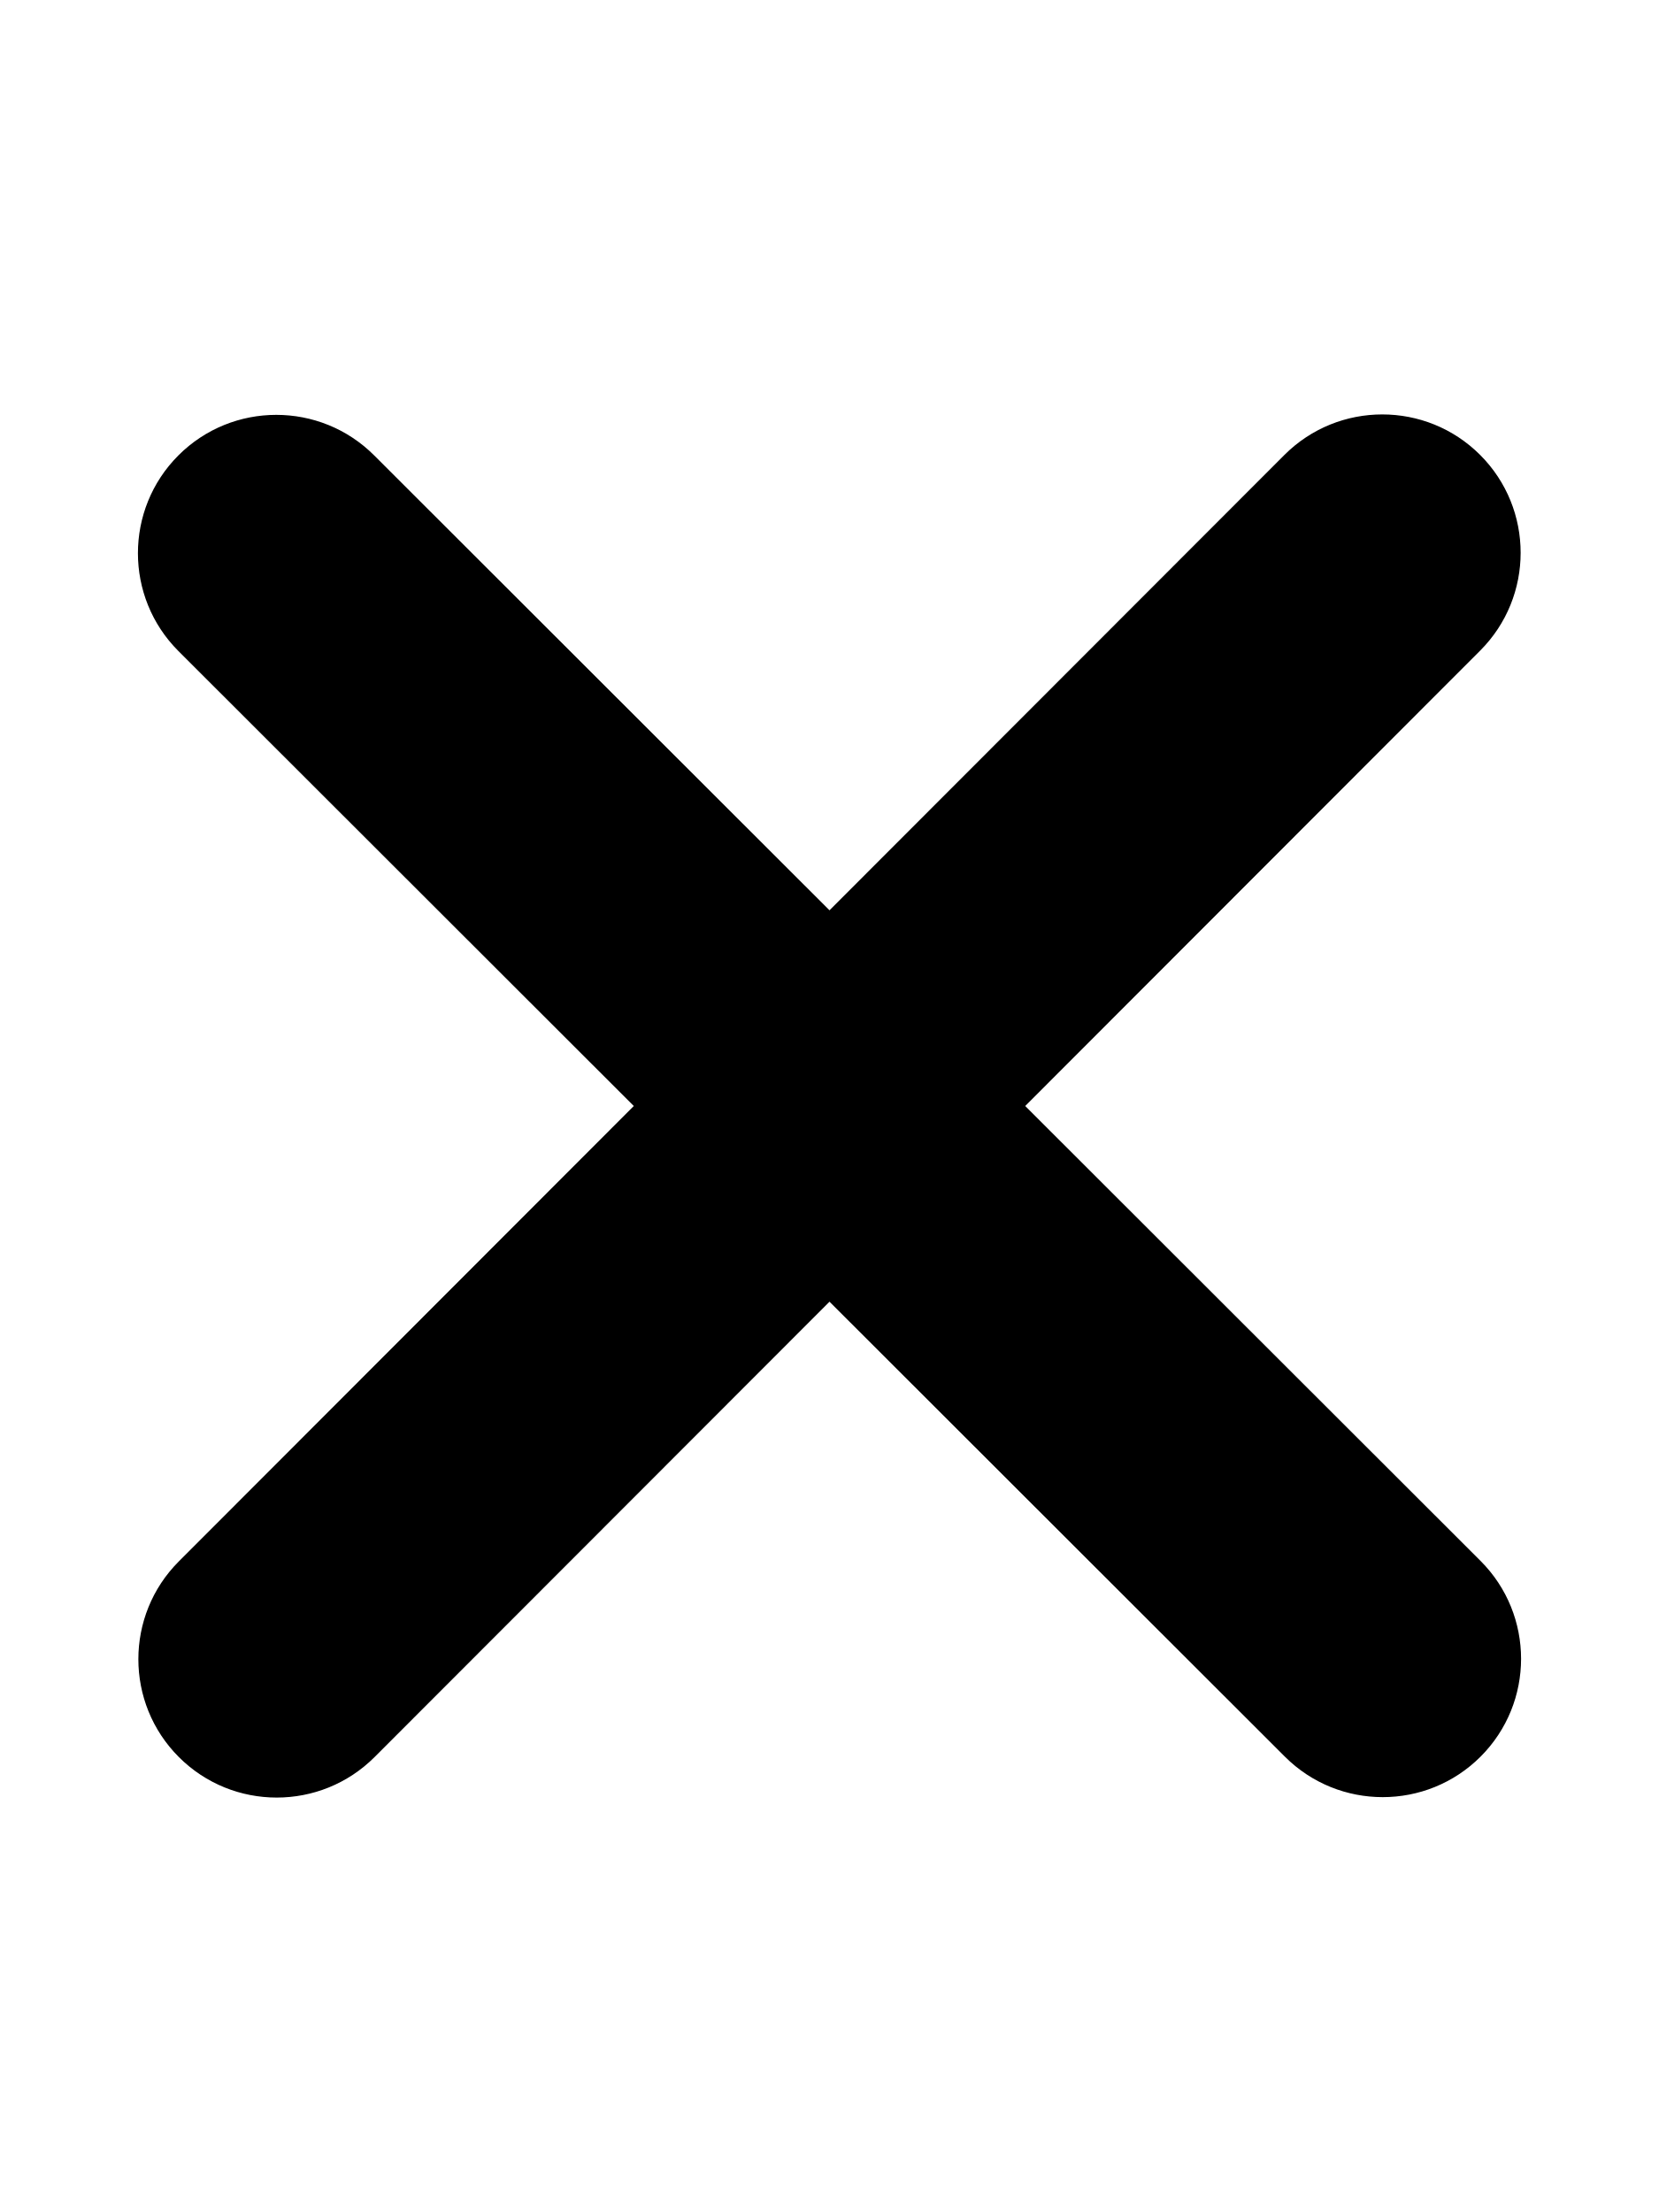
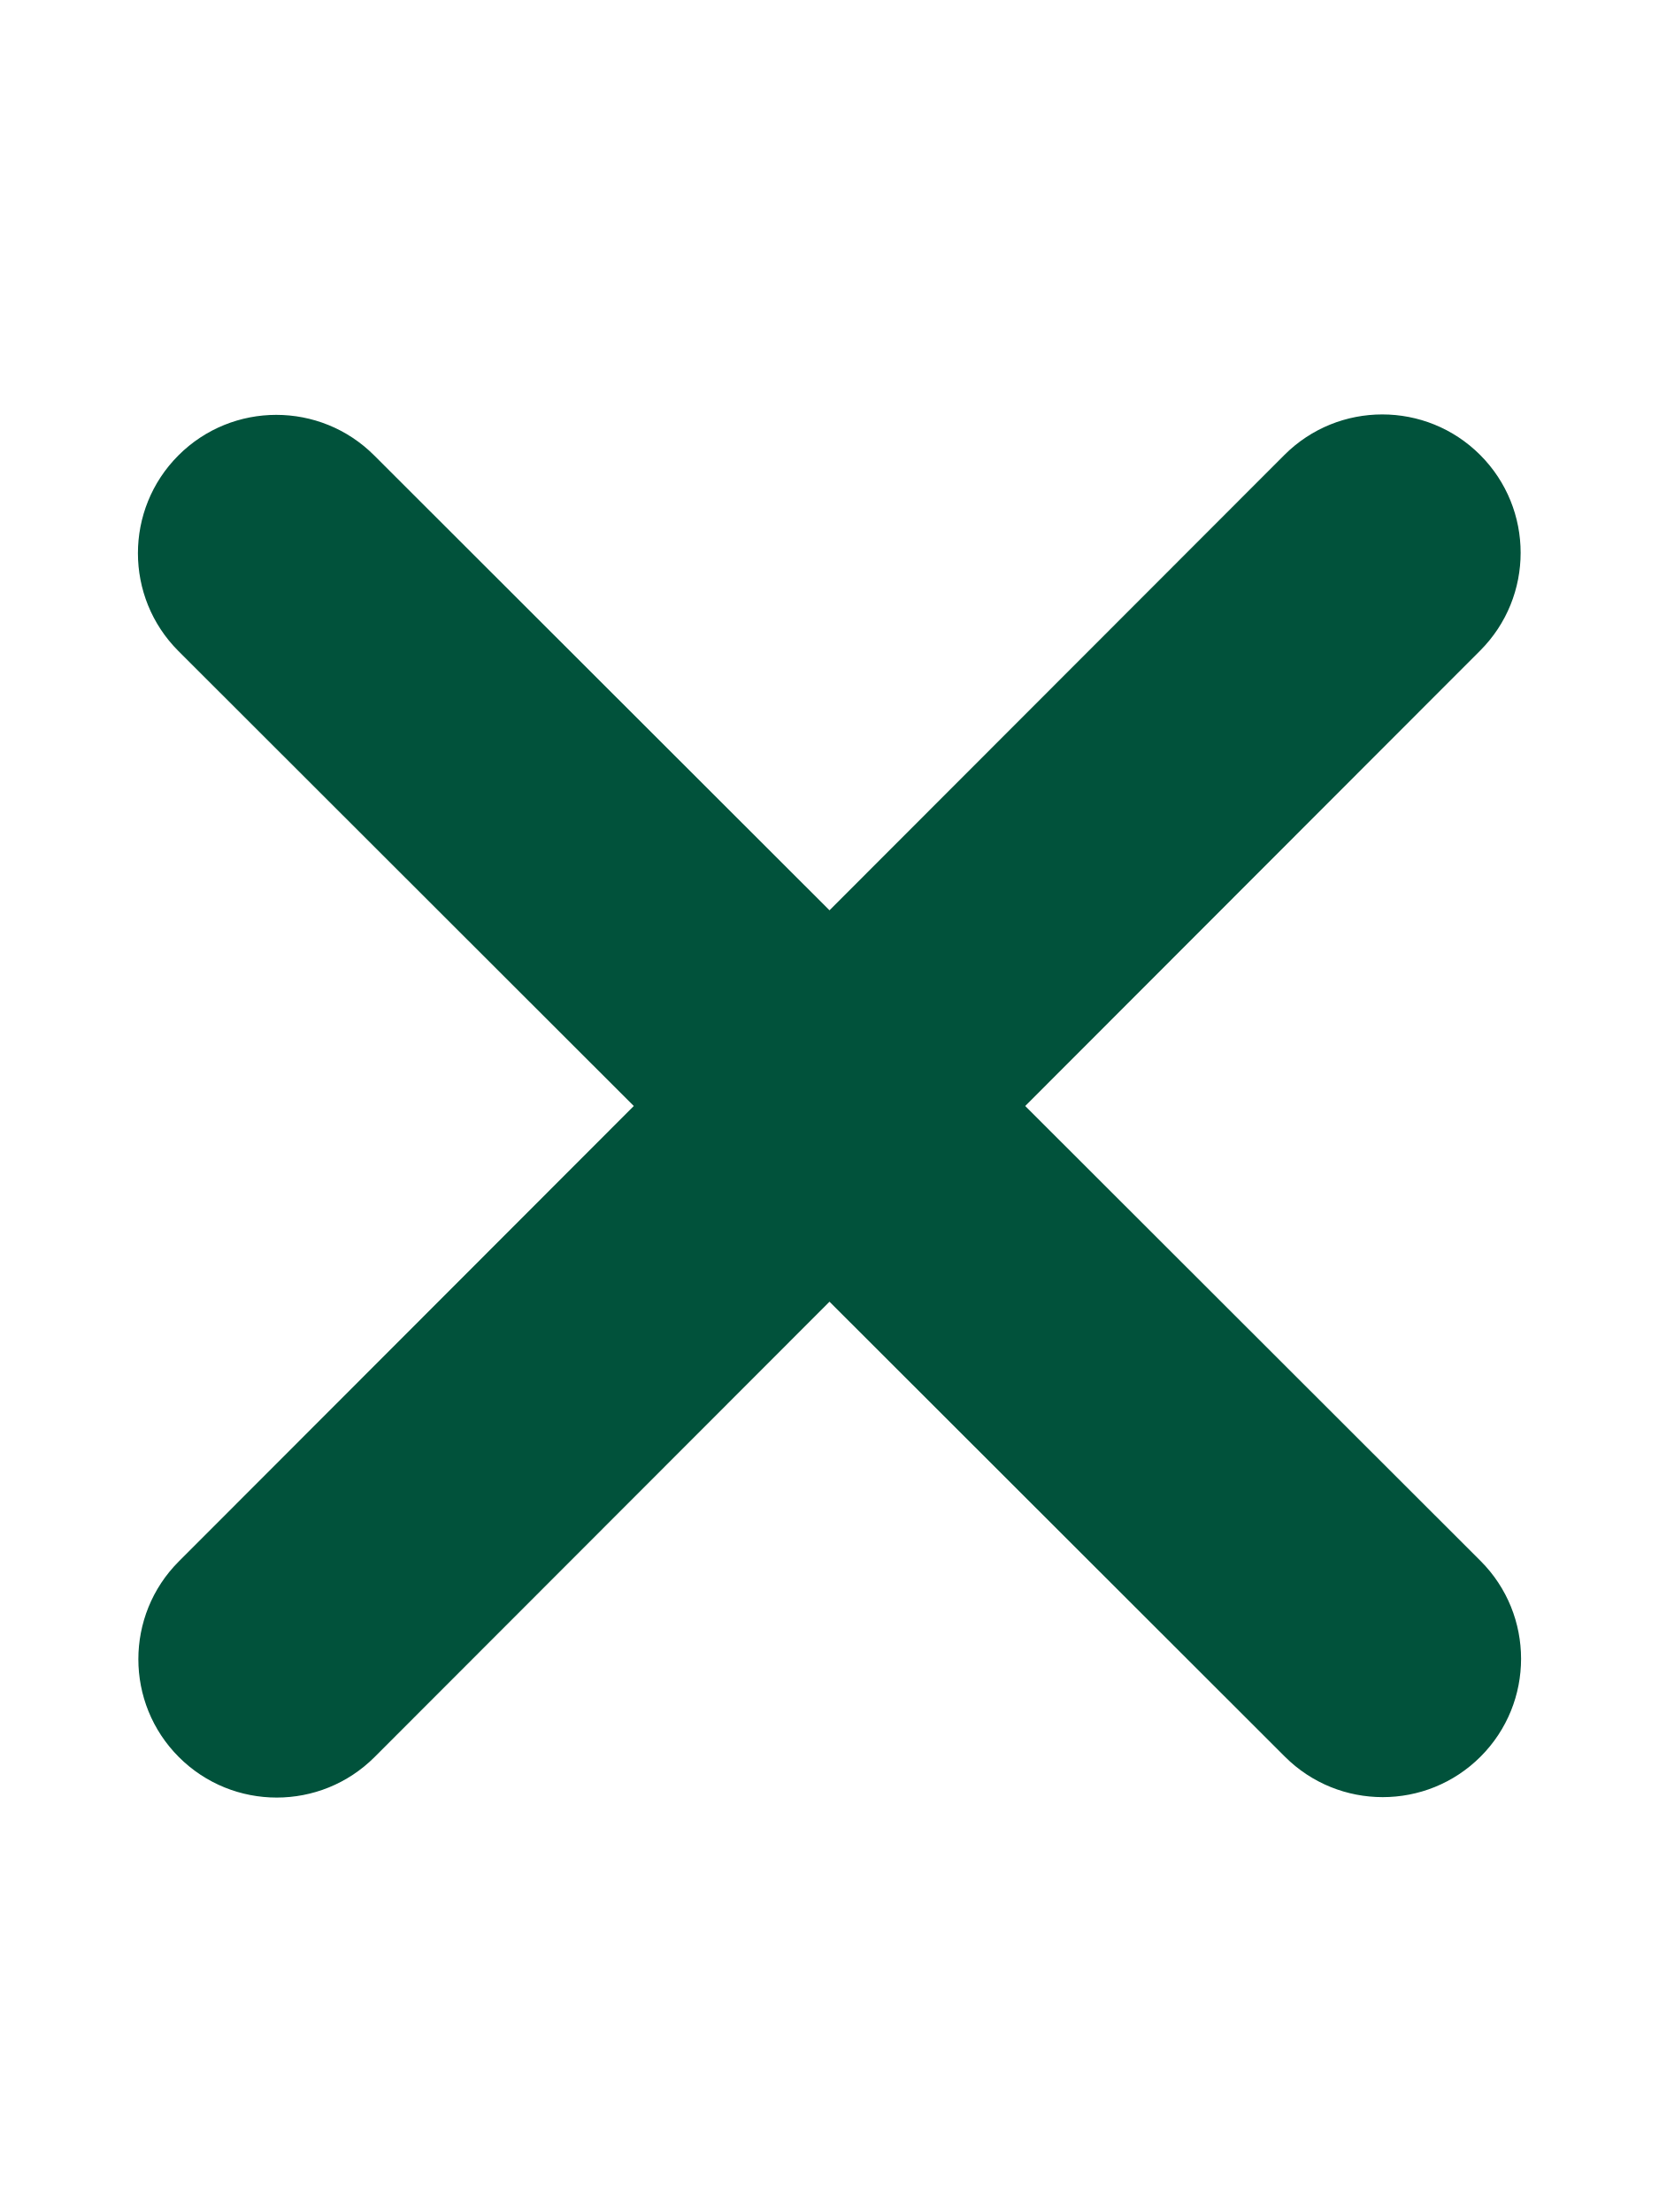
<svg xmlns="http://www.w3.org/2000/svg" viewBox="0 0 384 512">
-   <path d="M342.6 150.6c12.5-12.5 12.5-32.8 0-45.3s-32.8-12.5-45.3 0L192 210.7 86.6 105.4c-12.5-12.5-32.8-12.5-45.3 0s-12.5 32.8 0 45.3L146.7 256 41.4 361.4c-12.5 12.5-12.5 32.8 0 45.3s32.8 12.5 45.3 0L192 301.3 297.4 406.6c12.5 12.5 32.8 12.5 45.3 0s12.5-32.8 0-45.3L237.3 256 342.6 150.6z" />
+   <path d="M342.6 150.6c12.5-12.5 12.5-32.8 0-45.3s-32.8-12.5-45.3 0L192 210.7 86.6 105.4c-12.5-12.5-32.8-12.5-45.3 0s-12.5 32.8 0 45.3L146.7 256 41.4 361.4c-12.5 12.5-12.5 32.8 0 45.3s32.8 12.5 45.3 0L192 301.3 297.4 406.6c12.5 12.5 32.8 12.5 45.3 0s12.5-32.8 0-45.3L237.3 256 342.6 150.6z" fill="#01523b" />
</svg>
